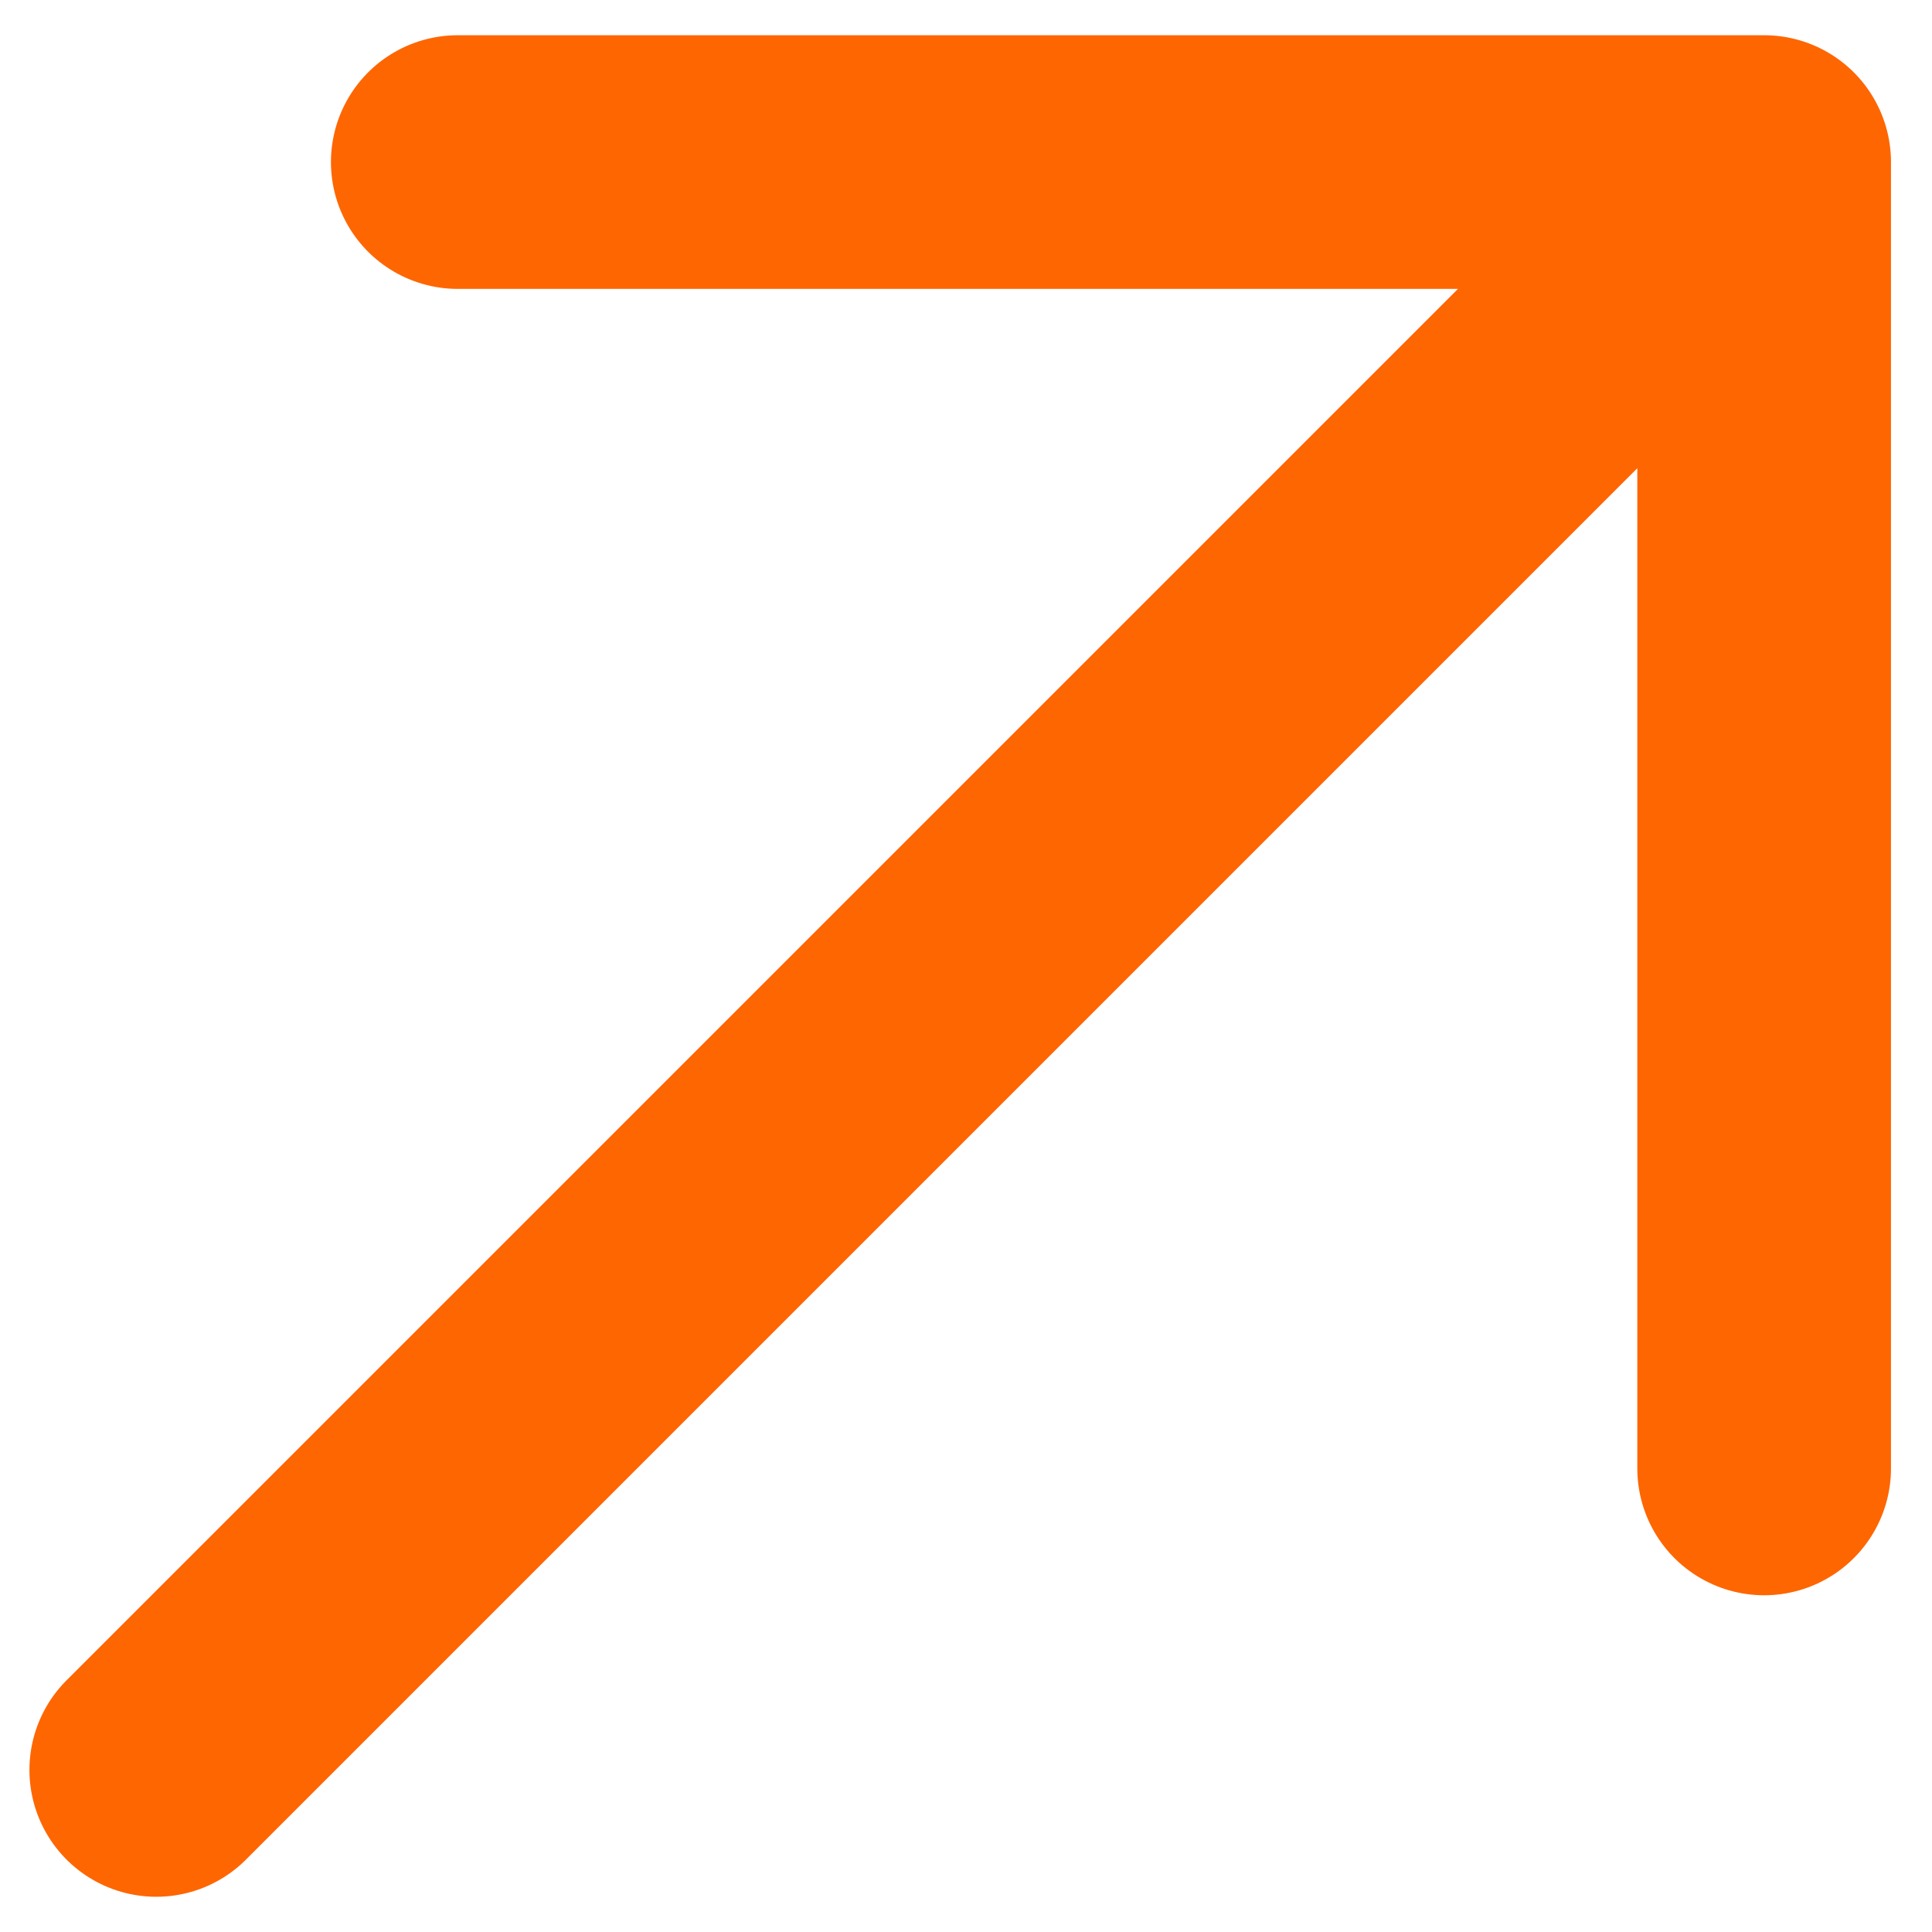
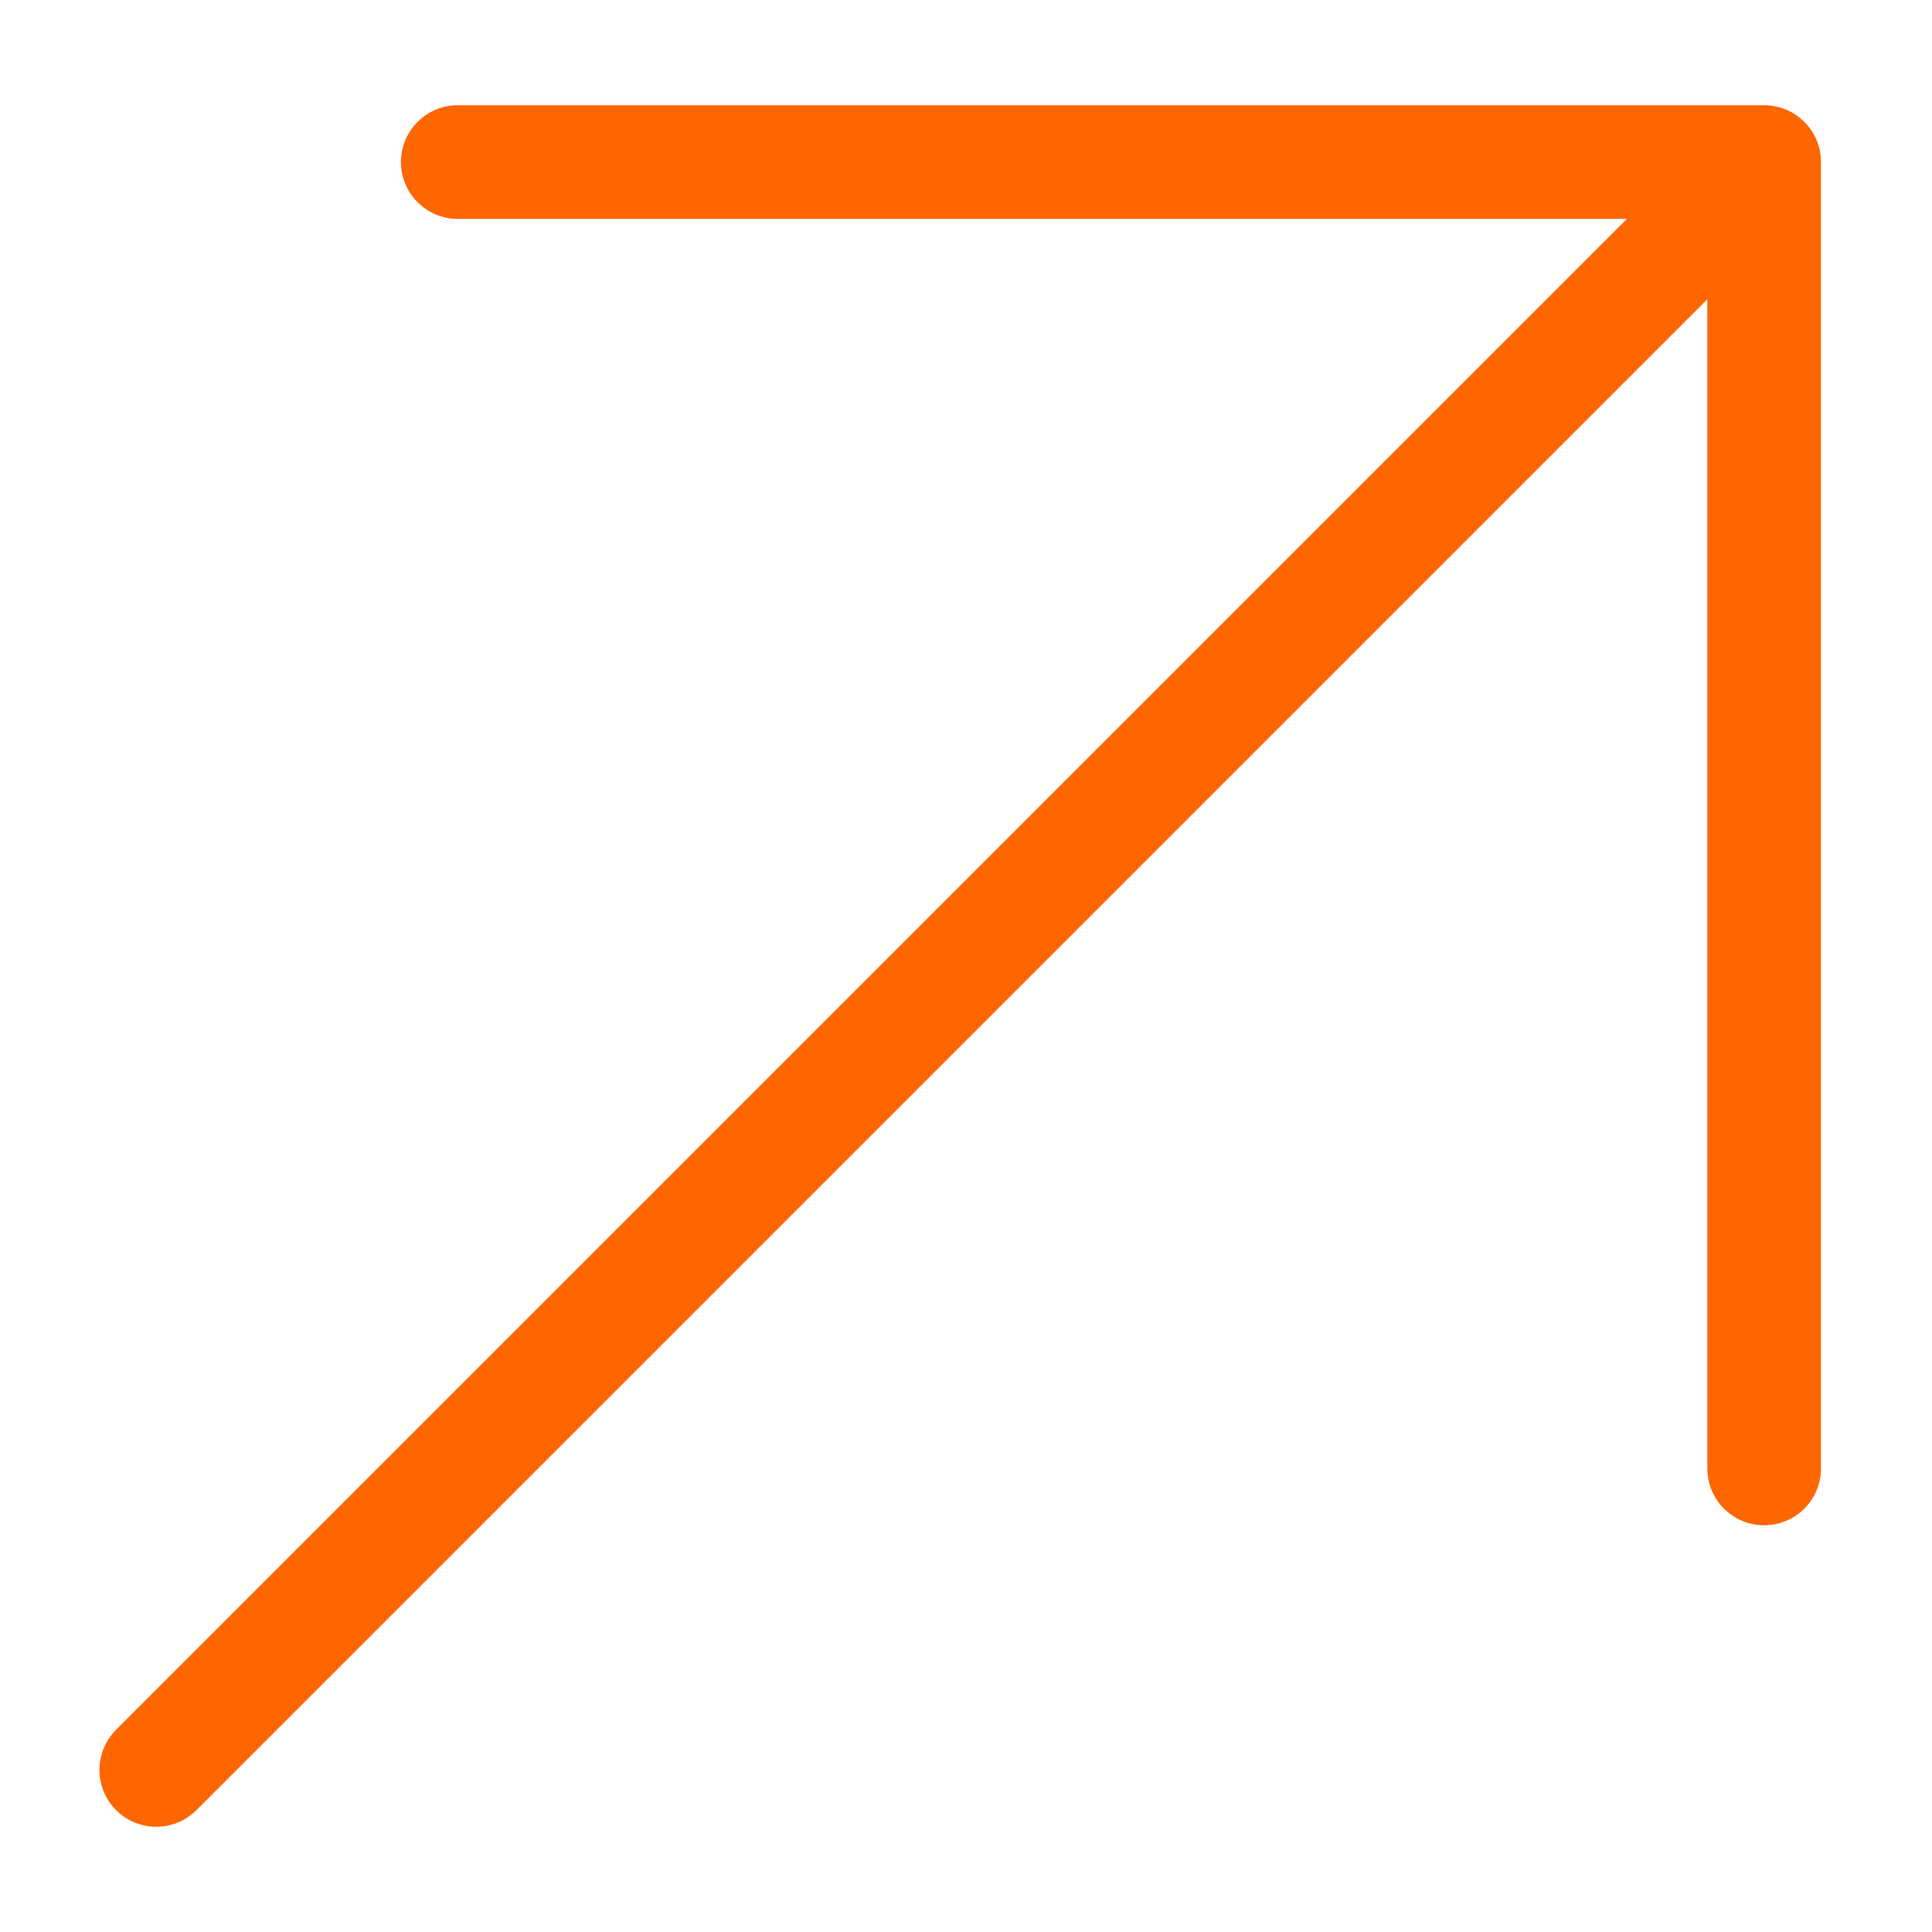
<svg xmlns="http://www.w3.org/2000/svg" width="17" height="17" viewBox="0 0 17 17" fill="none">
-   <path d="M1.375 15.574L15.523 1.426M15.523 1.426H4.028M15.523 1.426V12.921" stroke="#FE6601" stroke-width="2.232" stroke-linecap="round" stroke-linejoin="round" />
+   <path d="M1.375 15.574L15.523 1.426M15.523 1.426H4.028M15.523 1.426V12.921" stroke="#FE6601" strokeWidth="2.232" stroke-linecap="round" stroke-linejoin="round" />
</svg>
